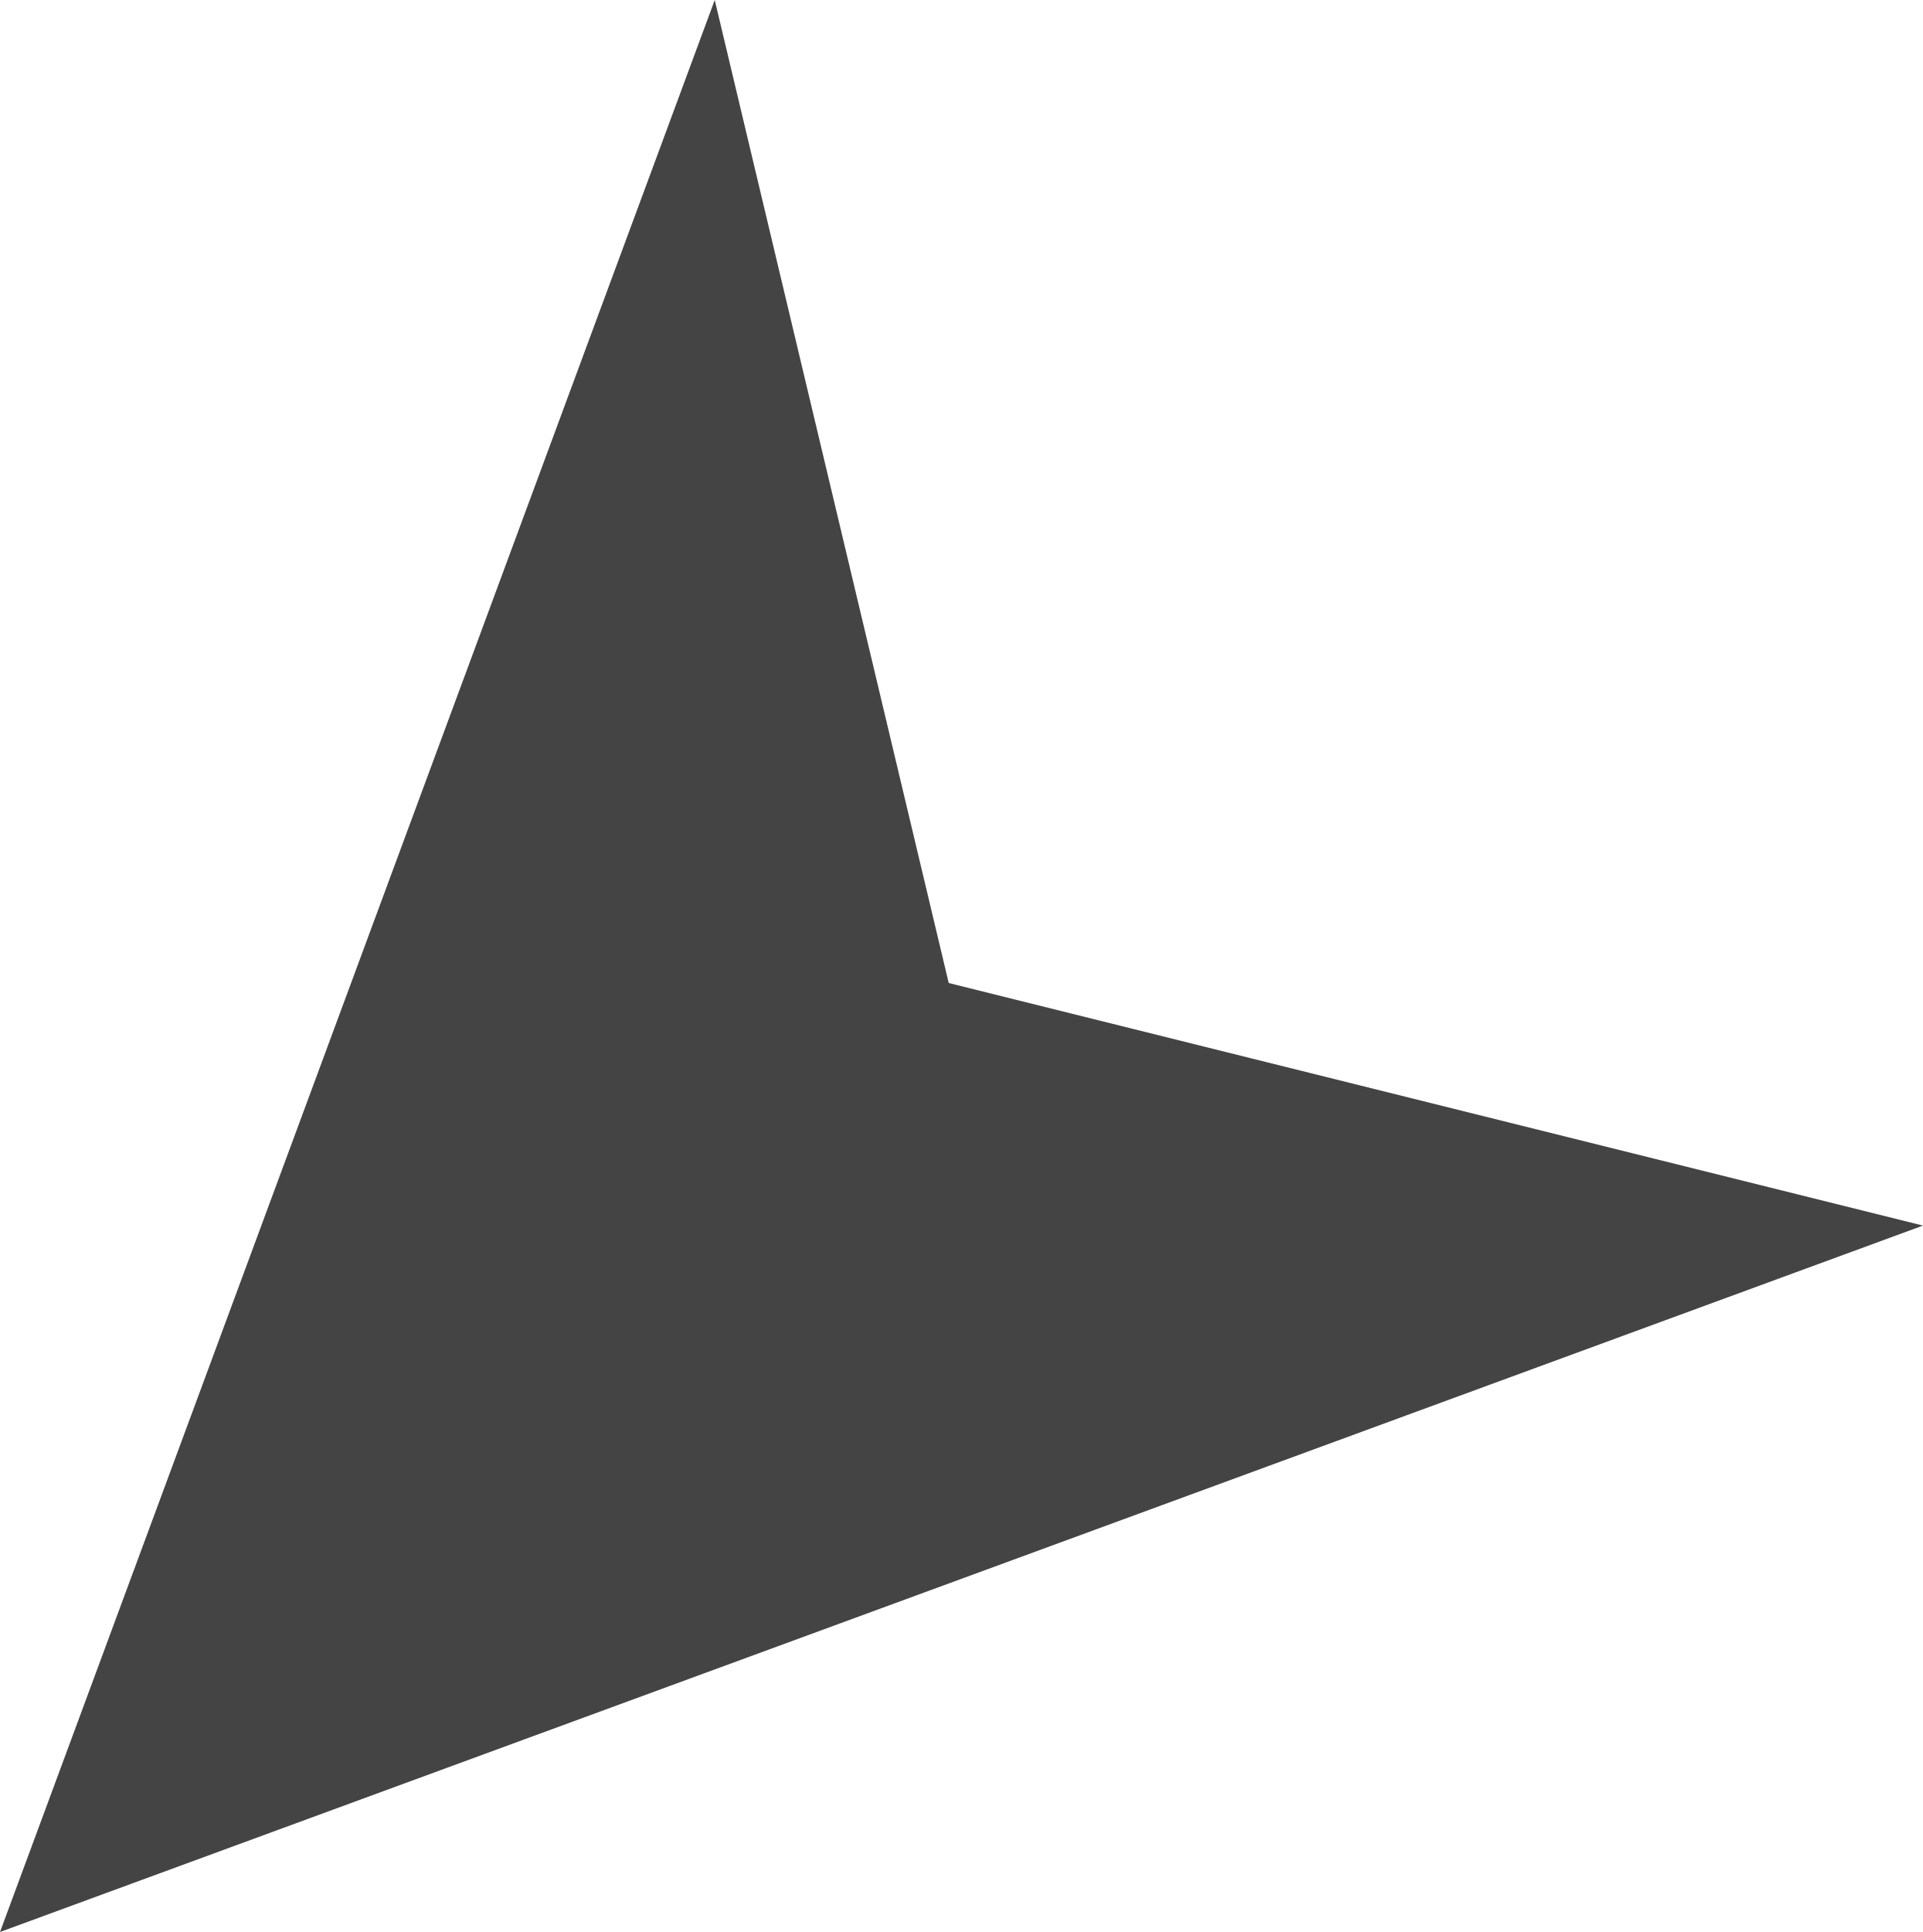
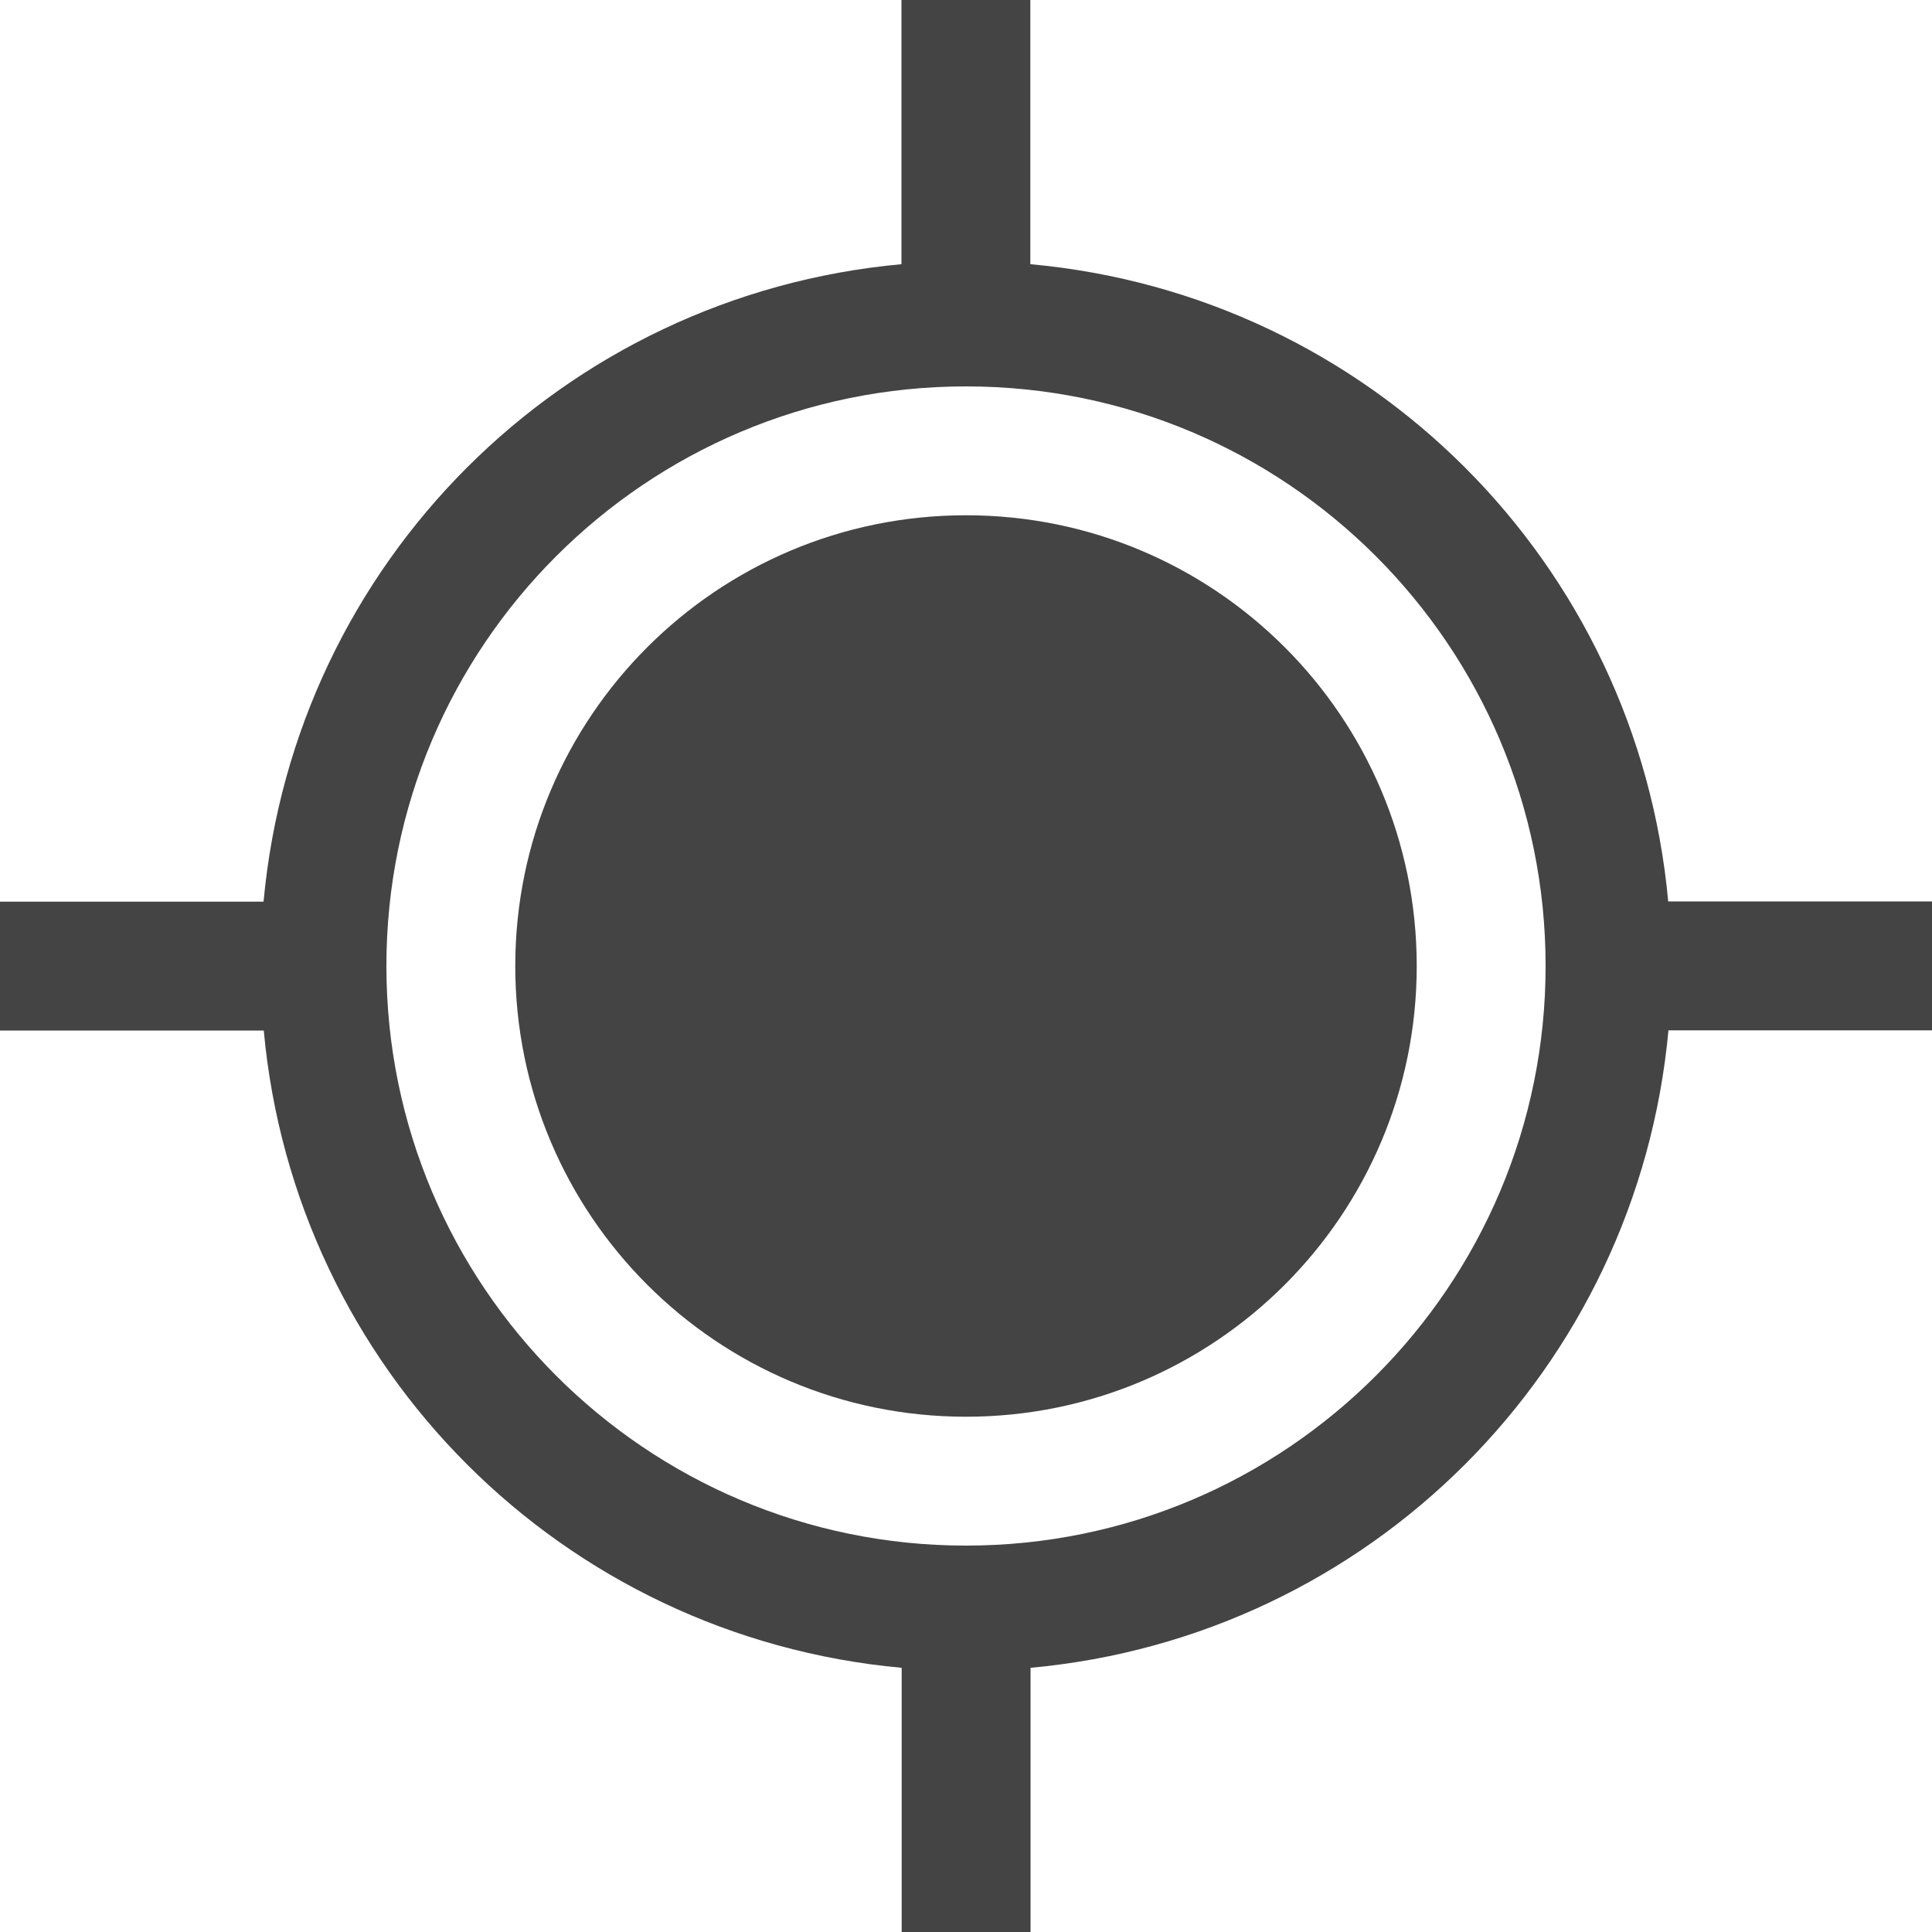
- <svg xmlns="http://www.w3.org/2000/svg" version="1.1" id="Layer_1" x="0px" y="0px" viewBox="233.4 233.3 45.2 45.4" enable-background="new 233.4 233.3 45.2 45.4" xml:space="preserve">
-   <polygon id="navigation-icon" fill="#444444" points="278.6,262.1 233.4,278.7 250.2,233.3 255.7,256.4 " />
+ <svg xmlns="http://www.w3.org/2000/svg" version="1.1" id="icon" x="0px" y="0px" viewBox="63 63 898 898" enable-background="new 63 63 898 898" xml:space="preserve">
+   <g>
+     <path fill="#444444" d="M512,302.5c-115.8,0-209.5,93.8-209.5,209.5c0,115.8,93.8,209.5,209.5,209.5   c115.8,0,209.5-93.8,209.5-209.5C721.5,396.3,627.8,302.5,512,302.5z" />
+     <path fill="#444444" d="M838.4,482.1C824,324.6,699.6,200.1,541.9,185.8V63h-59.9v122.8c-157.6,14.4-282,138.8-296.5,296.3H63v59.9   h122.6C200,699.3,324.4,823.8,482.1,838.2V961h59.9V838.2c157.6-14.4,282-138.9,296.5-296.3H961v-59.9H838.4z M512,781.4   c-148.7,0-269.4-120.7-269.4-269.4c0-148.8,120.7-269.4,269.4-269.4c148.8,0,269.4,120.6,269.4,269.4   C781.4,660.7,660.8,781.4,512,781.4z" />
+   </g>
</svg>
